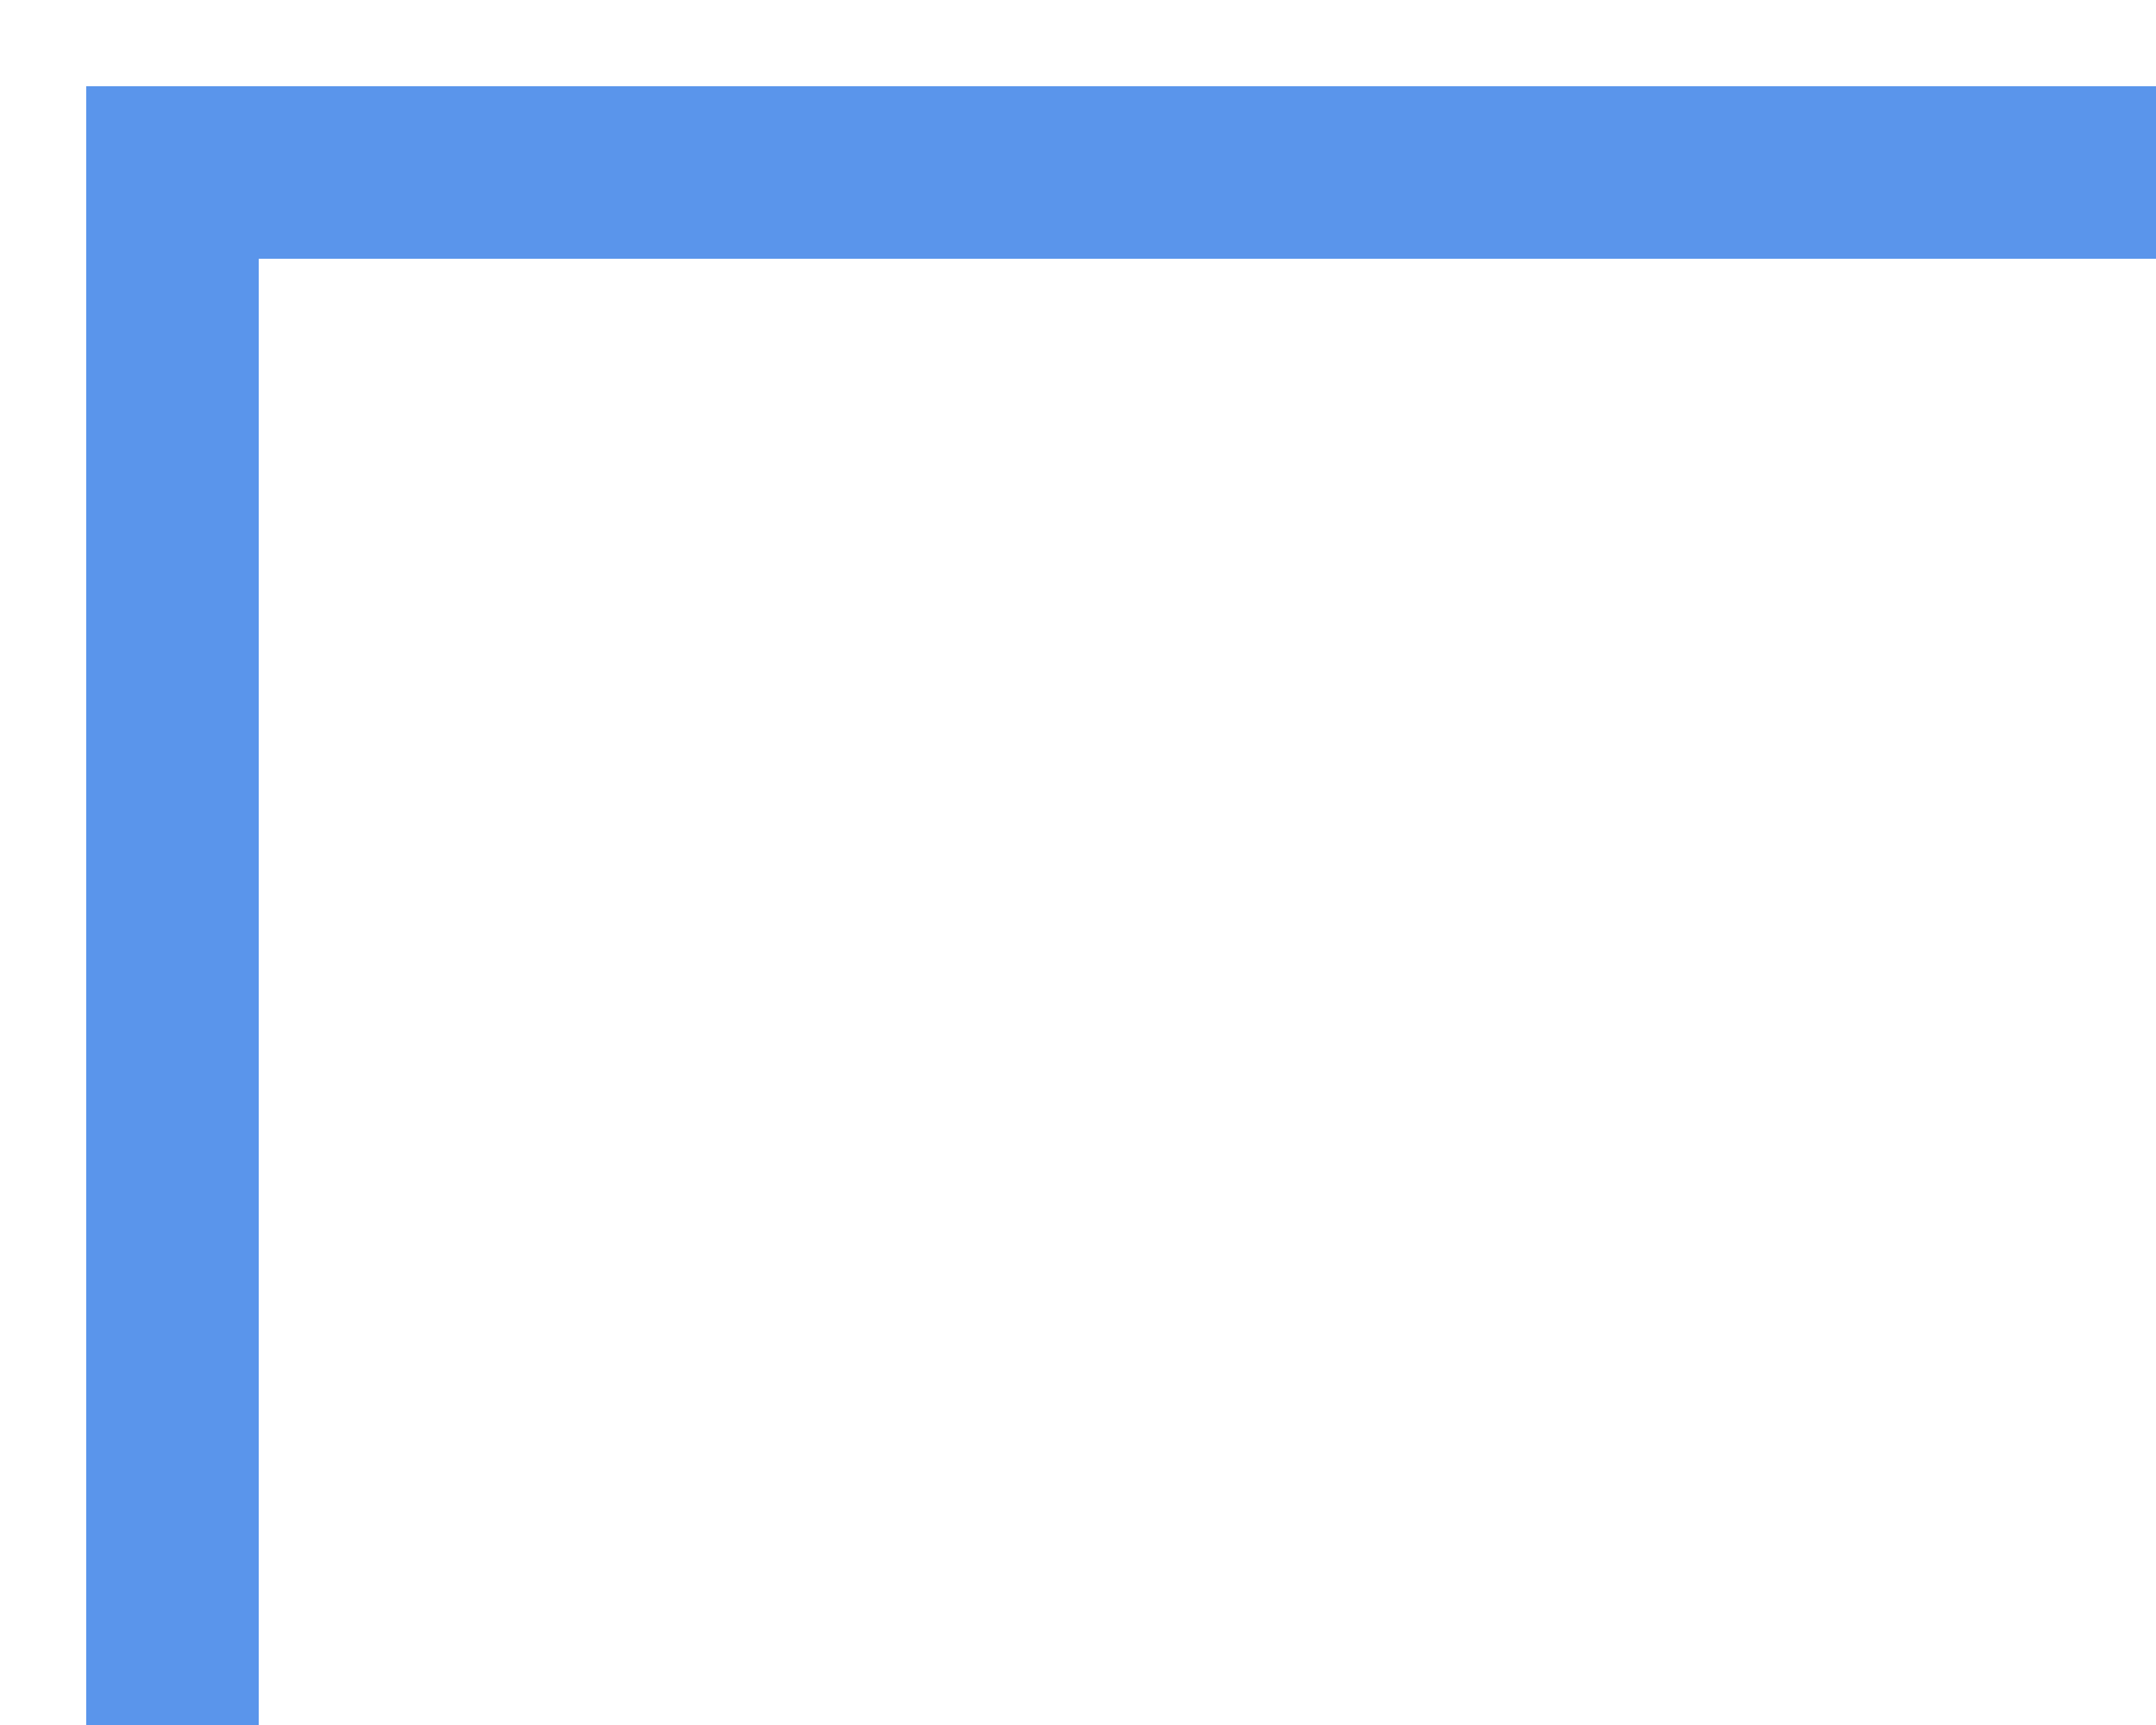
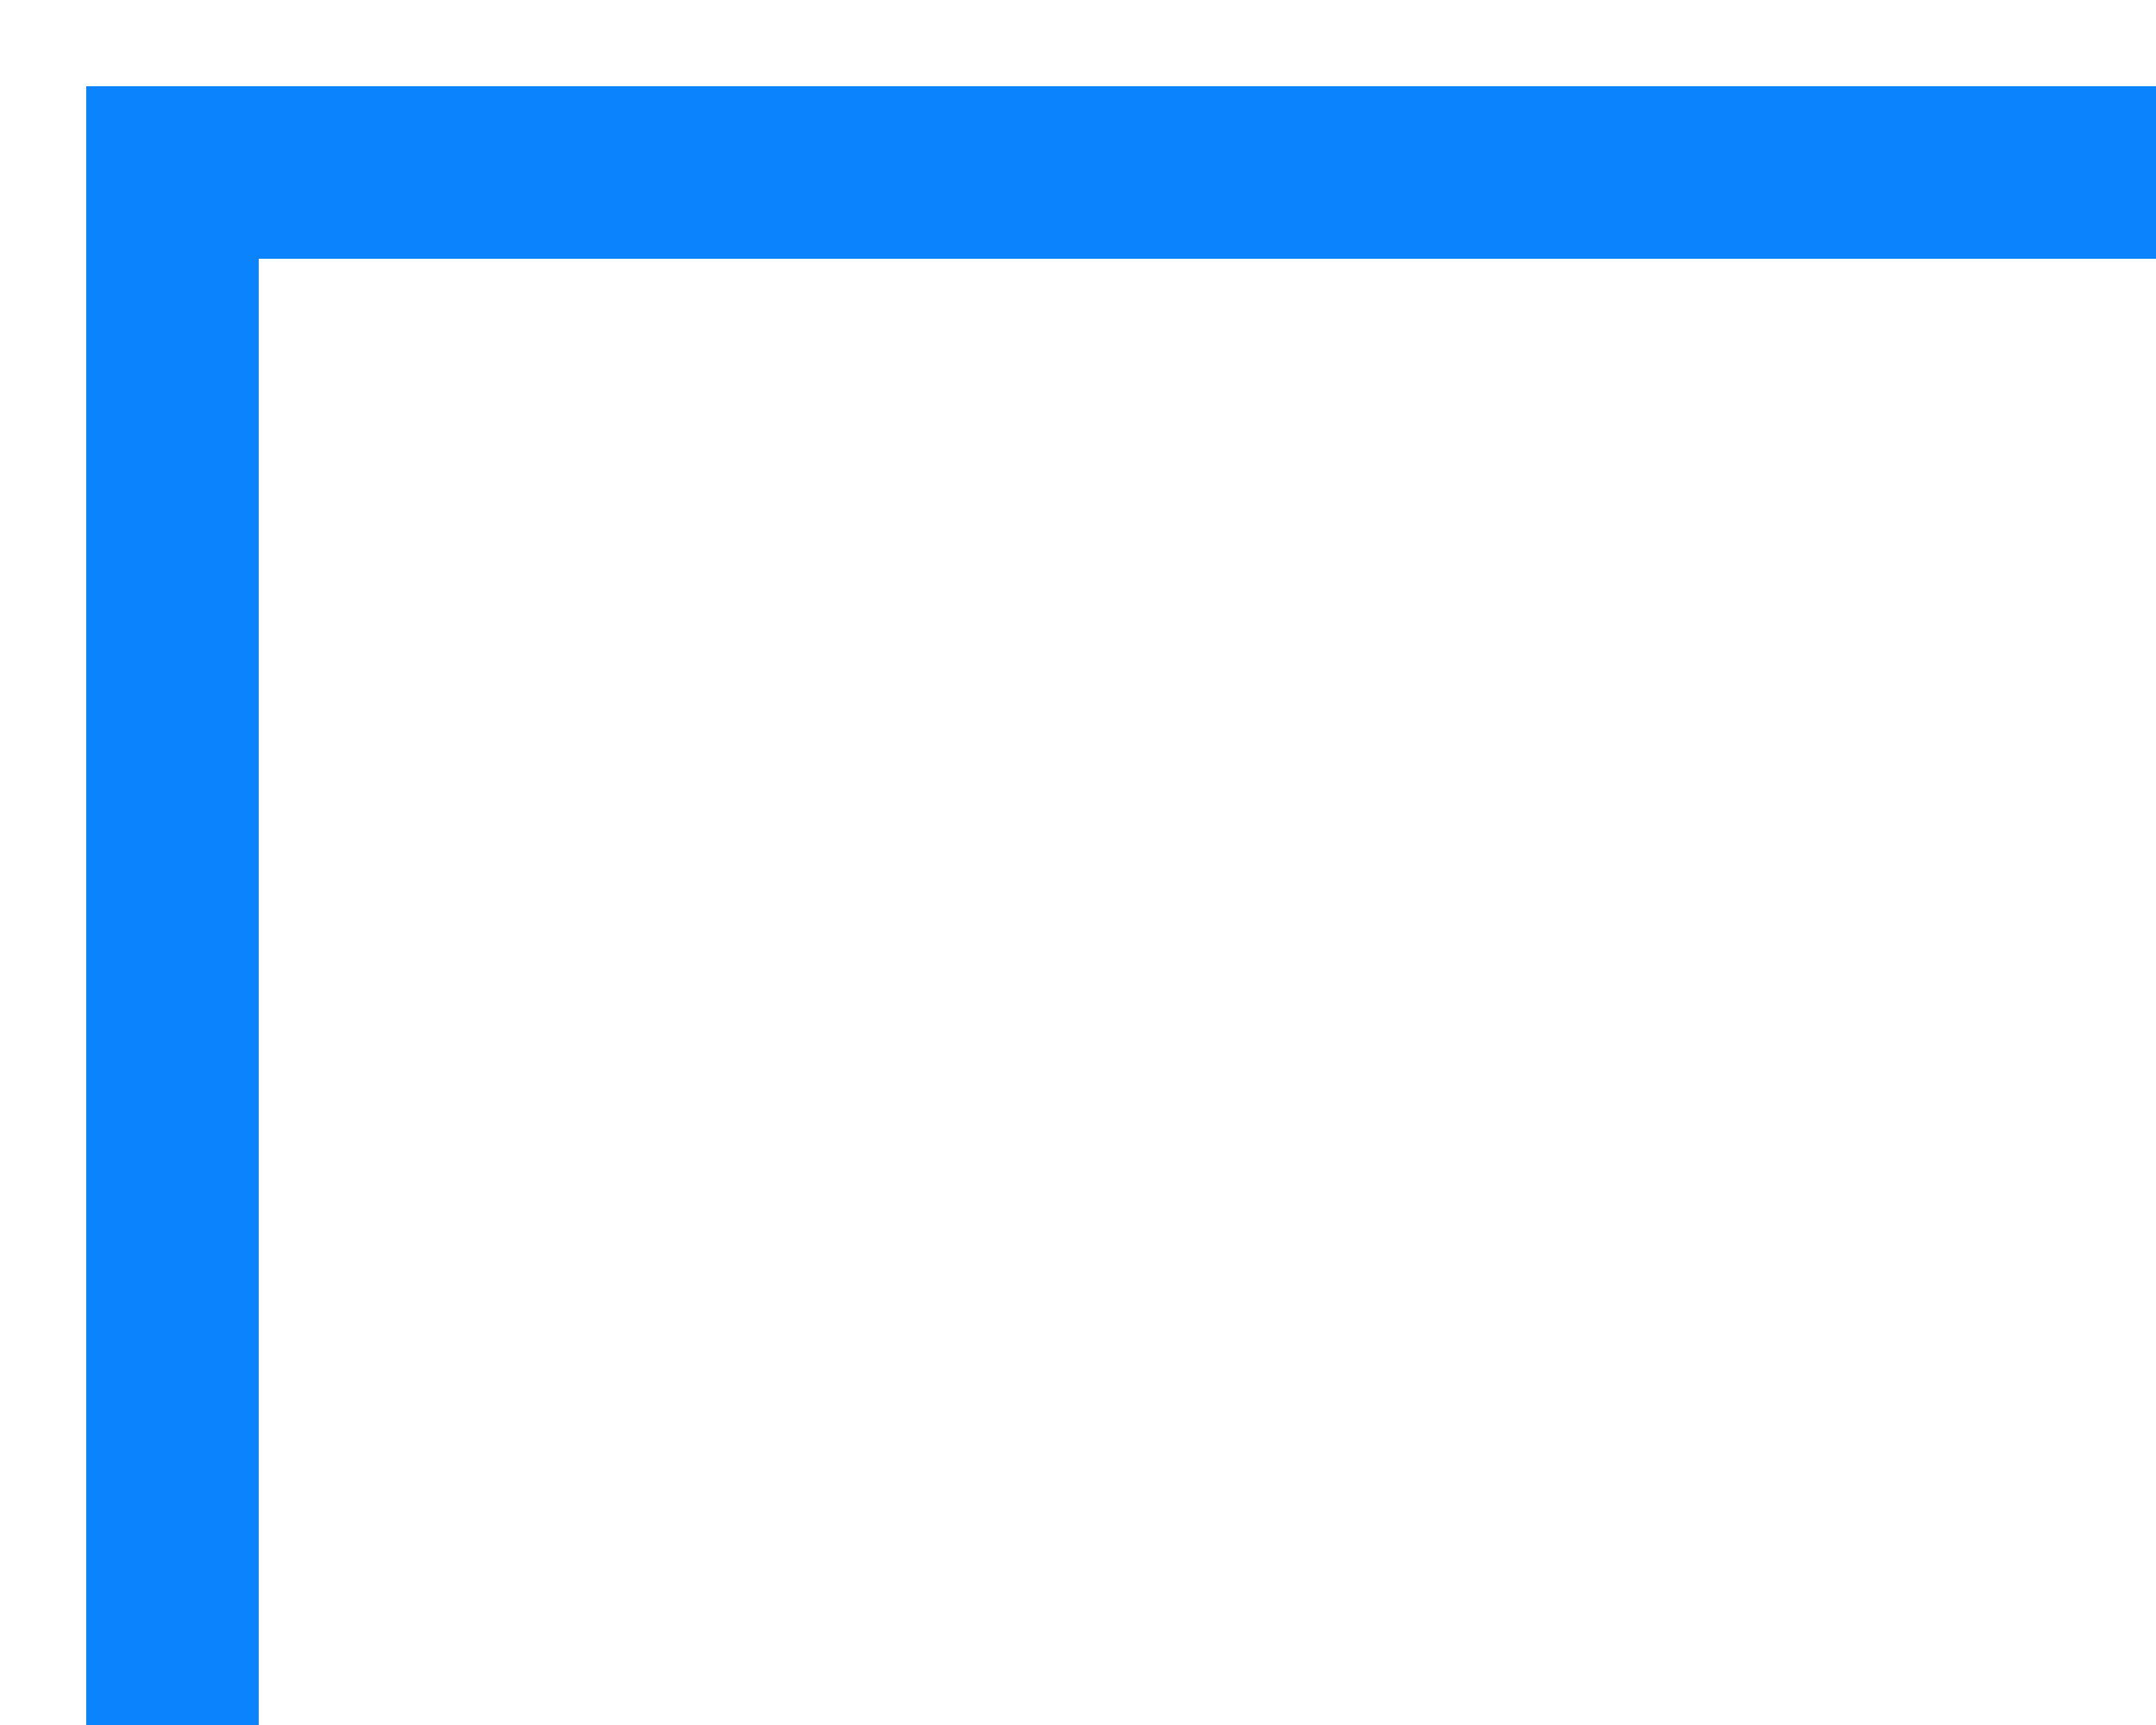
<svg xmlns="http://www.w3.org/2000/svg" width="20" height="16" viewBox="0 0 12.5 10">
-   <line x1="1" y1="1" x2="13" y2="1" stroke="#5A95eB" stroke-width="1" stroke-linecap="square" />
-   <line x1="1" y1="1" x2="1" y2="10" stroke="#5A95eB" stroke-width="1" stroke-linecap="square" />
+   <line x1="1" y1="1" x2="13" y2="1" stroke="#0A83FD" stroke-width="1" stroke-linecap="square" />
+   <line x1="1" y1="1" x2="1" y2="10" stroke="#0A83FD" stroke-width="1" stroke-linecap="square" />
</svg>
